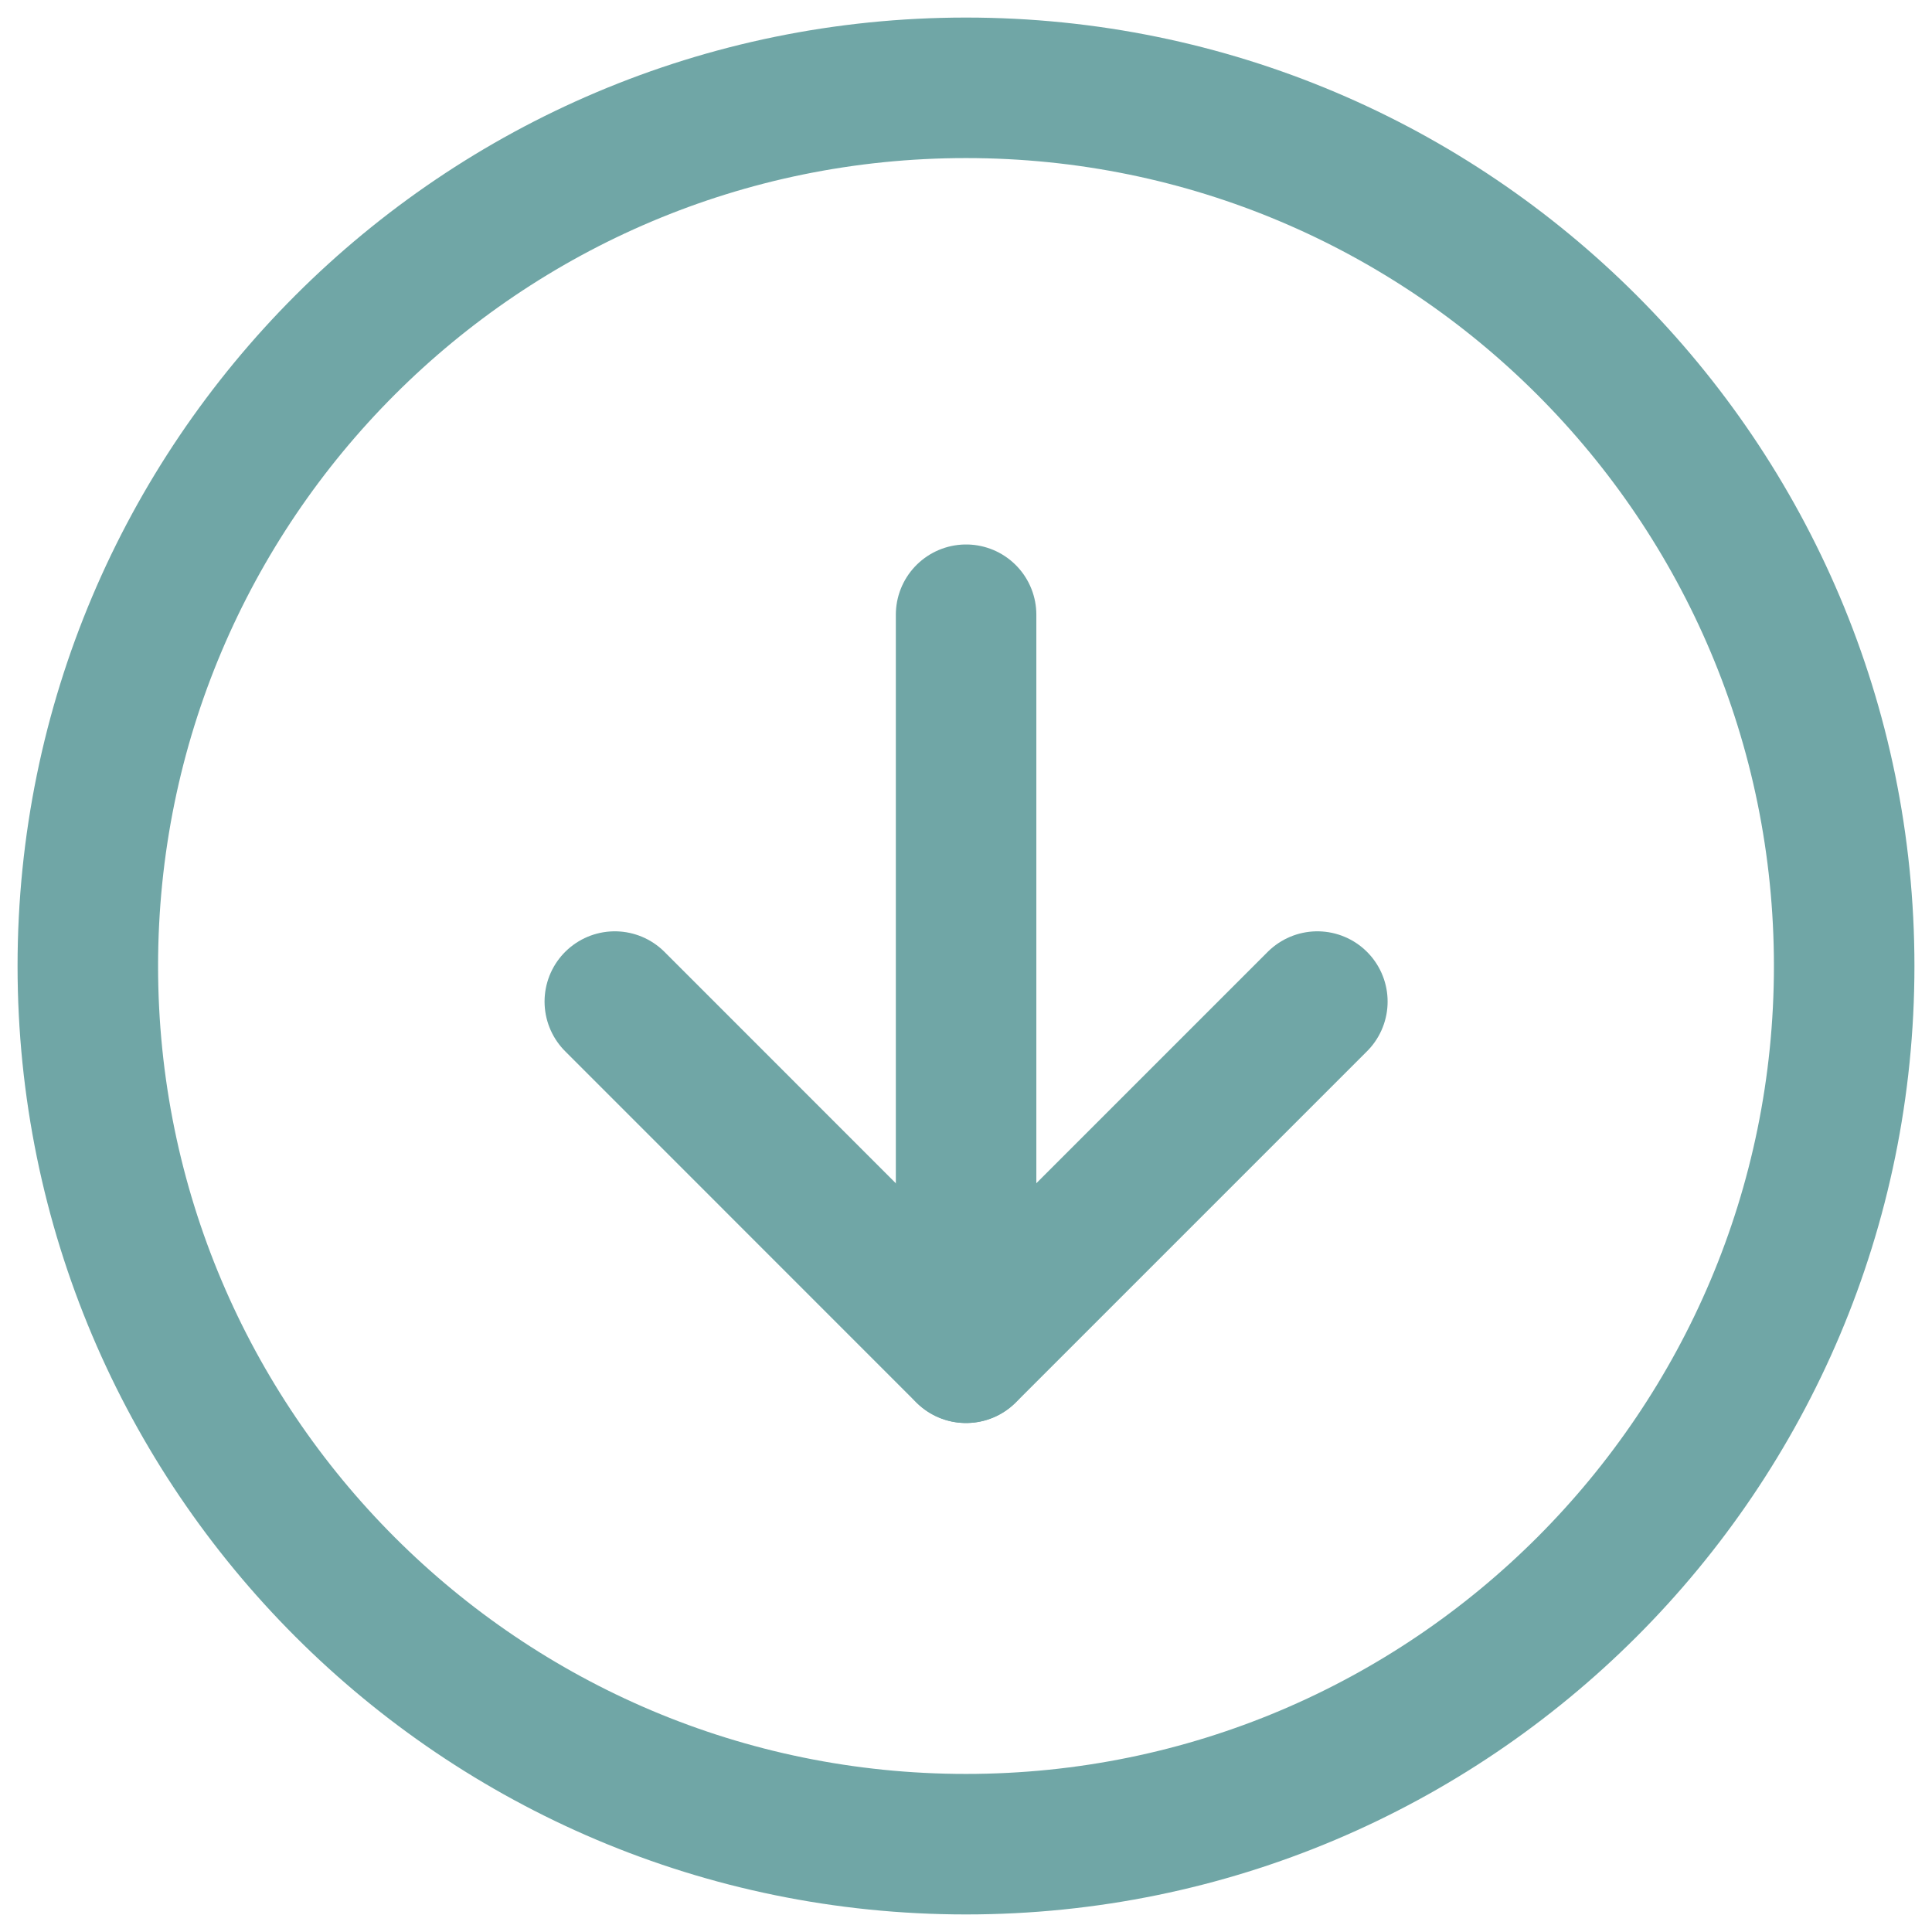
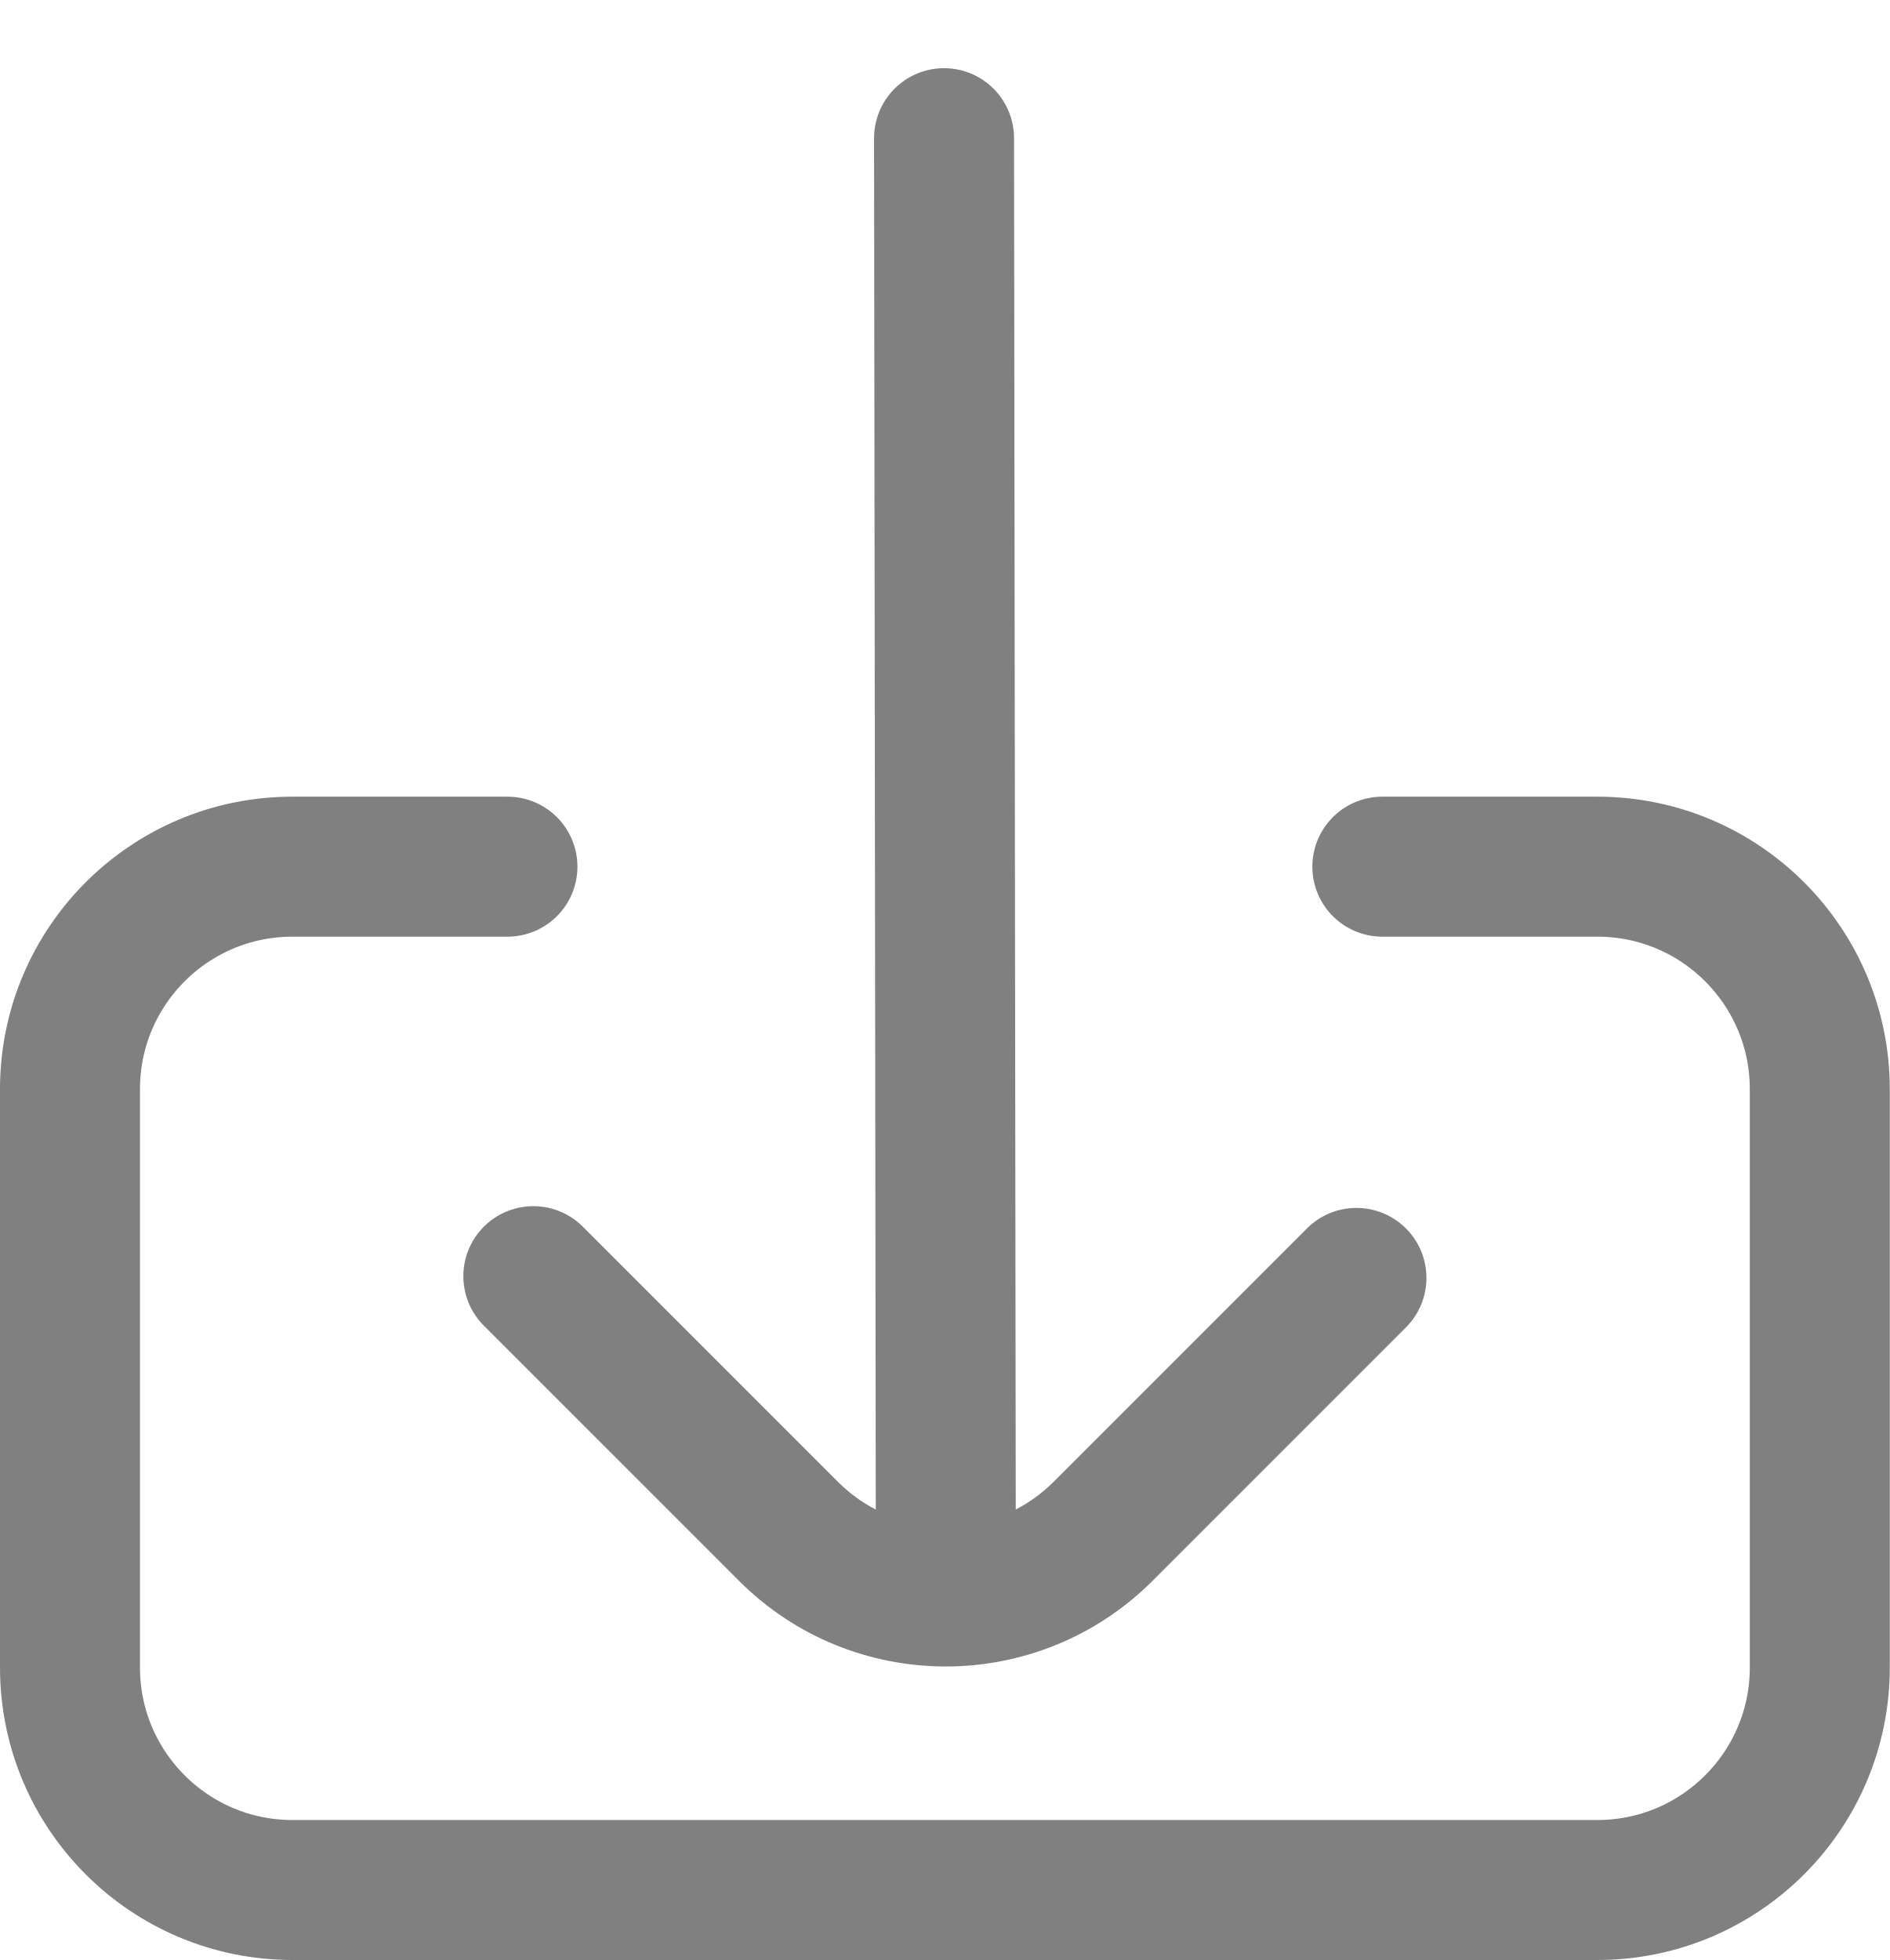
- <svg xmlns="http://www.w3.org/2000/svg" width="22" height="22" viewBox="0 0 22 22" fill="none">
-   <circle cx="11" cy="11" r="10" stroke="#70A6A6" stroke-width="1.6" stroke-miterlimit="10" stroke-linecap="round" stroke-linejoin="round" />
-   <path d="M11.001 7V14.5" stroke="#70A6A6" stroke-width="1.6" stroke-miterlimit="10" stroke-linecap="round" stroke-linejoin="round" />
-   <path d="M15.001 11.405L11.002 15.404" stroke="#70A6A6" stroke-width="1.6" stroke-miterlimit="10" stroke-linecap="round" stroke-linejoin="round" />
-   <path d="M7.001 11.405L10.999 15.404" stroke="#70A6A6" stroke-width="1.6" stroke-miterlimit="10" stroke-linecap="round" stroke-linejoin="round" />
+ <svg xmlns="http://www.w3.org/2000/svg" width="27" height="28" viewBox="0 0 27 28" fill="none">
+   <path d="M7.62 18.231L11.265 21.876C12.506 23.117 14.518 23.117 15.76 21.876L19.38 18.256M13.488 1.974L13.514 22.807M19.75 12.381H22.822C24.577 12.381 26 13.804 26 15.559V23.822C26 25.577 24.577 27 22.822 27H4.178C2.423 27 1 25.577 1 23.822V15.559C1 13.804 2.423 12.381 4.178 12.381H7.25" stroke="#808080" stroke-width="2" stroke-linecap="round" stroke-linejoin="round" />
</svg>
